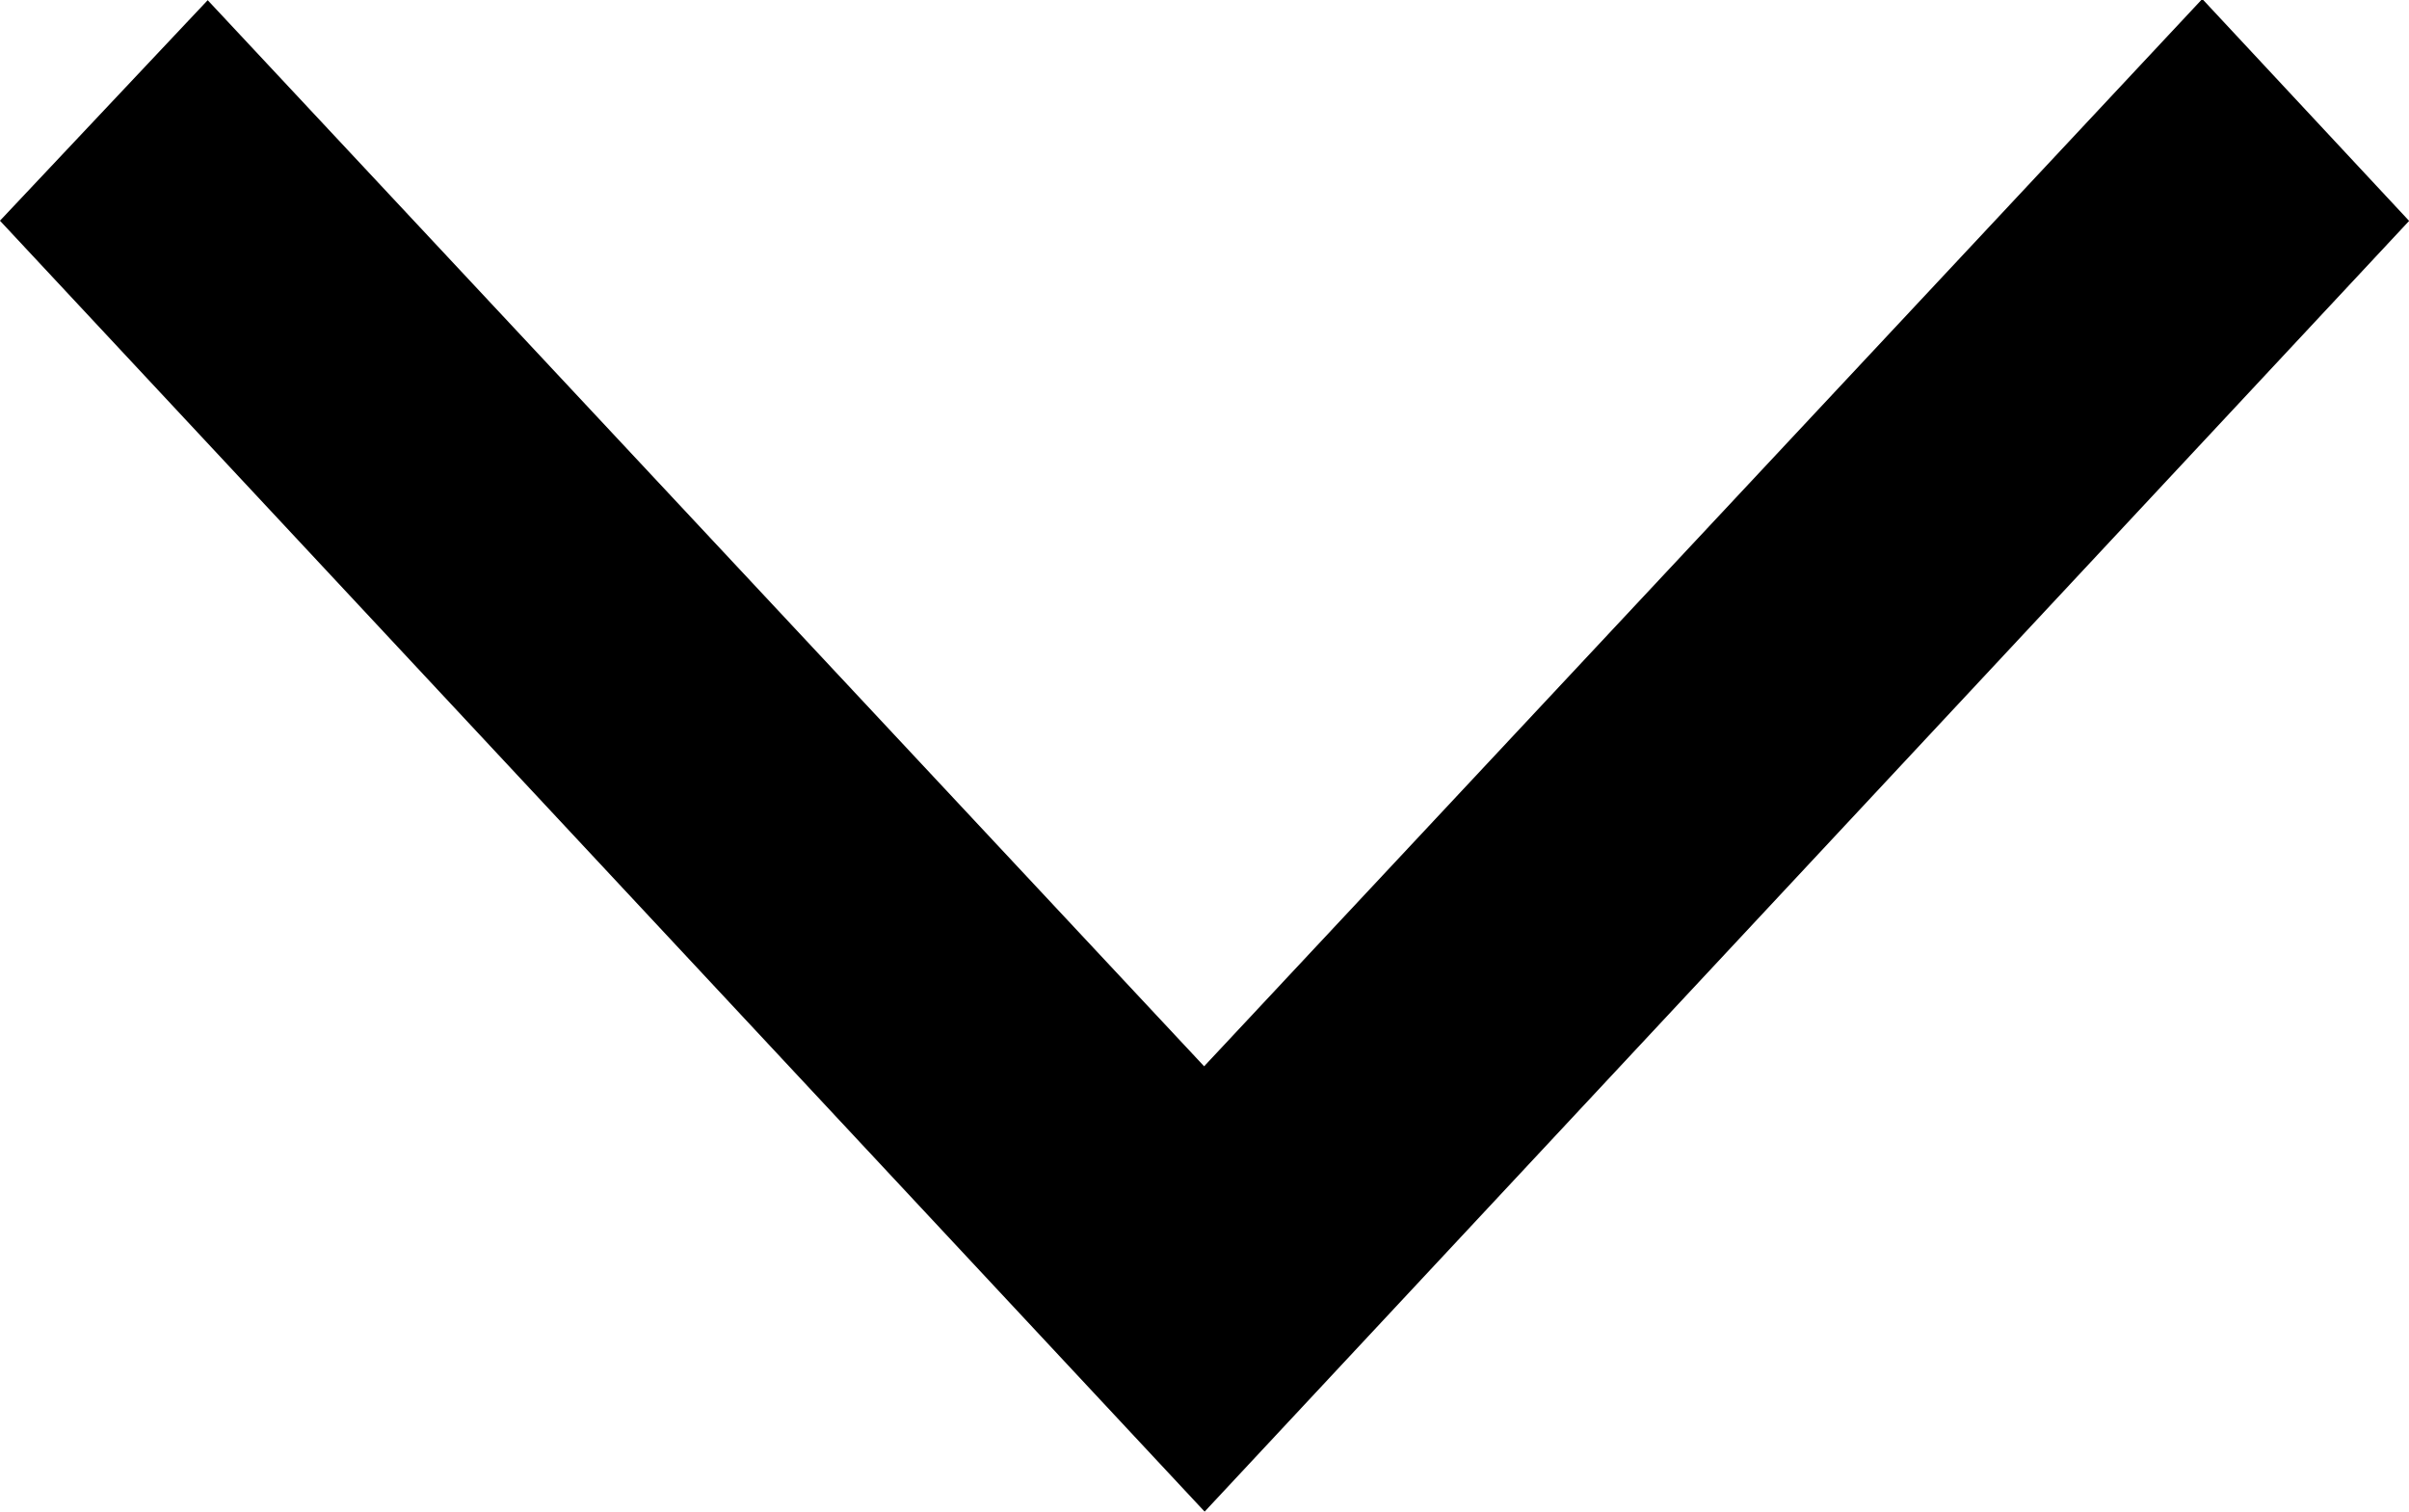
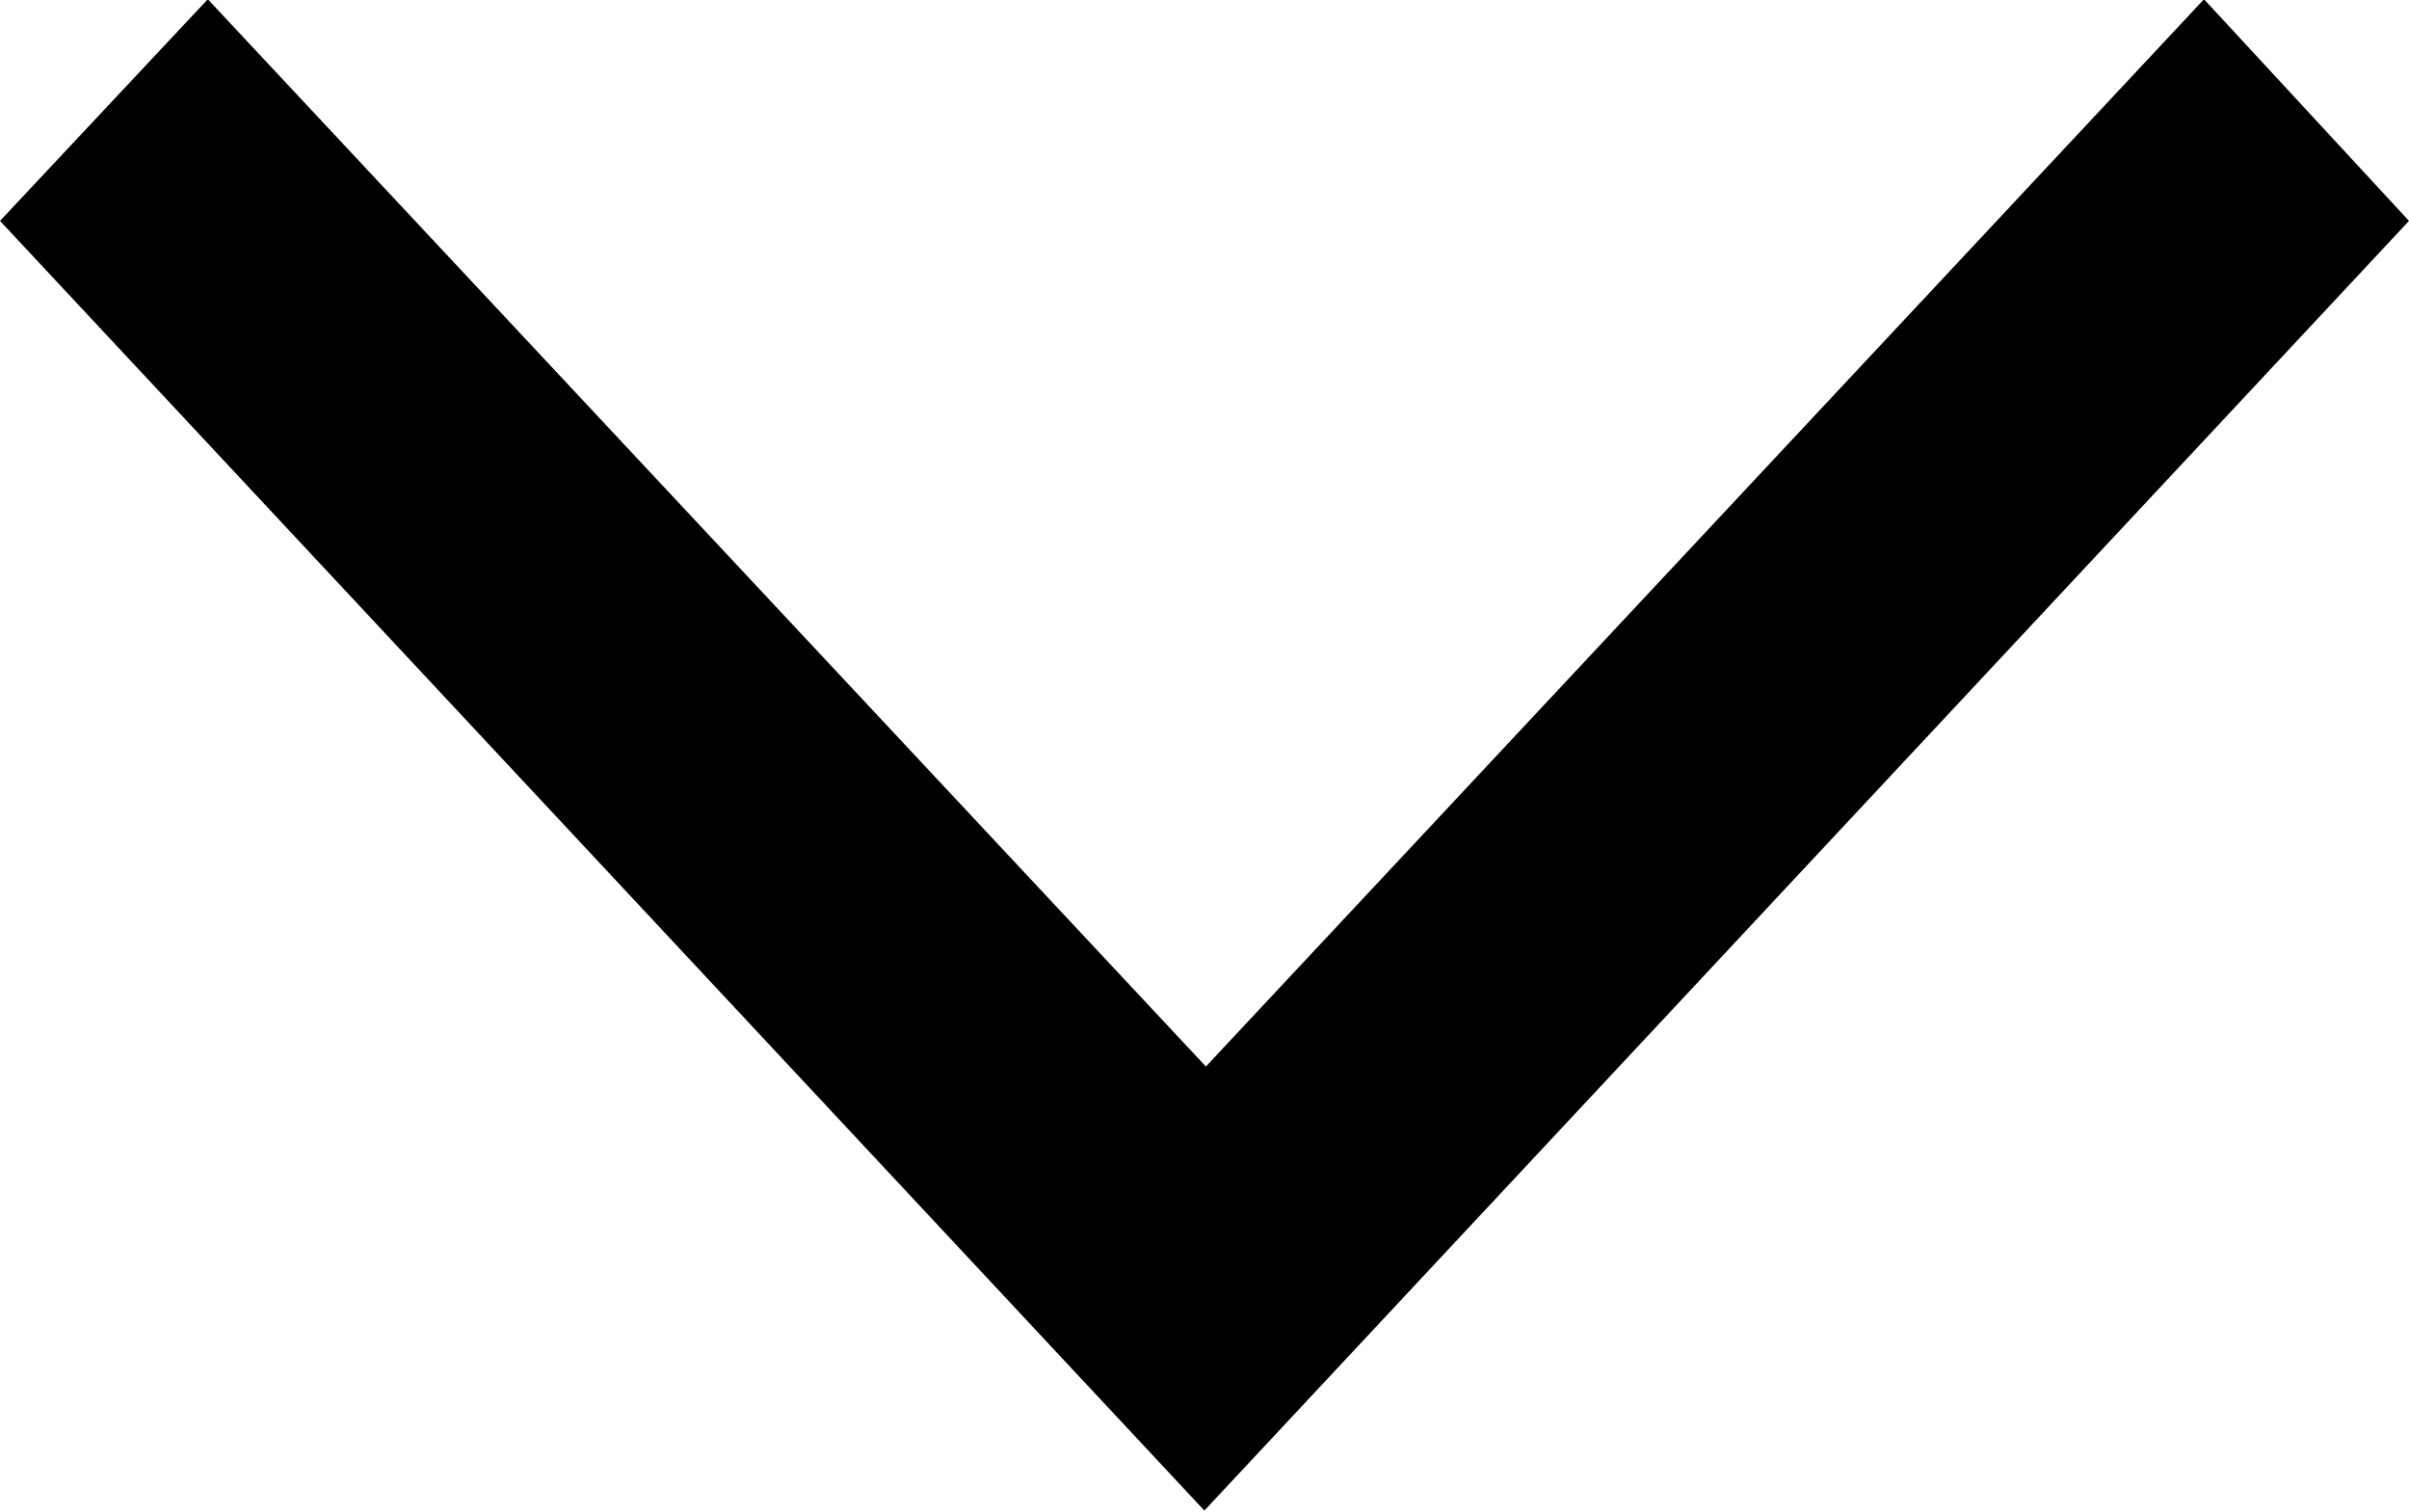
<svg xmlns="http://www.w3.org/2000/svg" width="9.413" height="5.906" viewBox="0 0 9.413 5.906">
-   <path d="M16.57,7.287,16,6.75,11.25,11.183,16,15.616l.574-.535-4.17-3.9Z" transform="translate(-6.476 16.863) rotate(-90)" stroke="#000" stroke-width="0.4" />
+   <g transform="translate(-28.805 -803.397)">
+     <path d="M16.57,7.287,16,6.75,11.25,11.183,16,15.616l.574-.535-4.17-3.9Z" transform="translate(22.329 820.26) rotate(-90)" />
+     <path d="M16,6.476l.866.812-4.17,3.9,4.17,3.9L16,15.889l-5.039-4.707Zm.281.811L16,7.024l-4.453,4.159L16,15.342l.28-.261-4.17-3.9Z" transform="translate(22.329 820.26) rotate(-90)" />
+   </g>
</svg>
